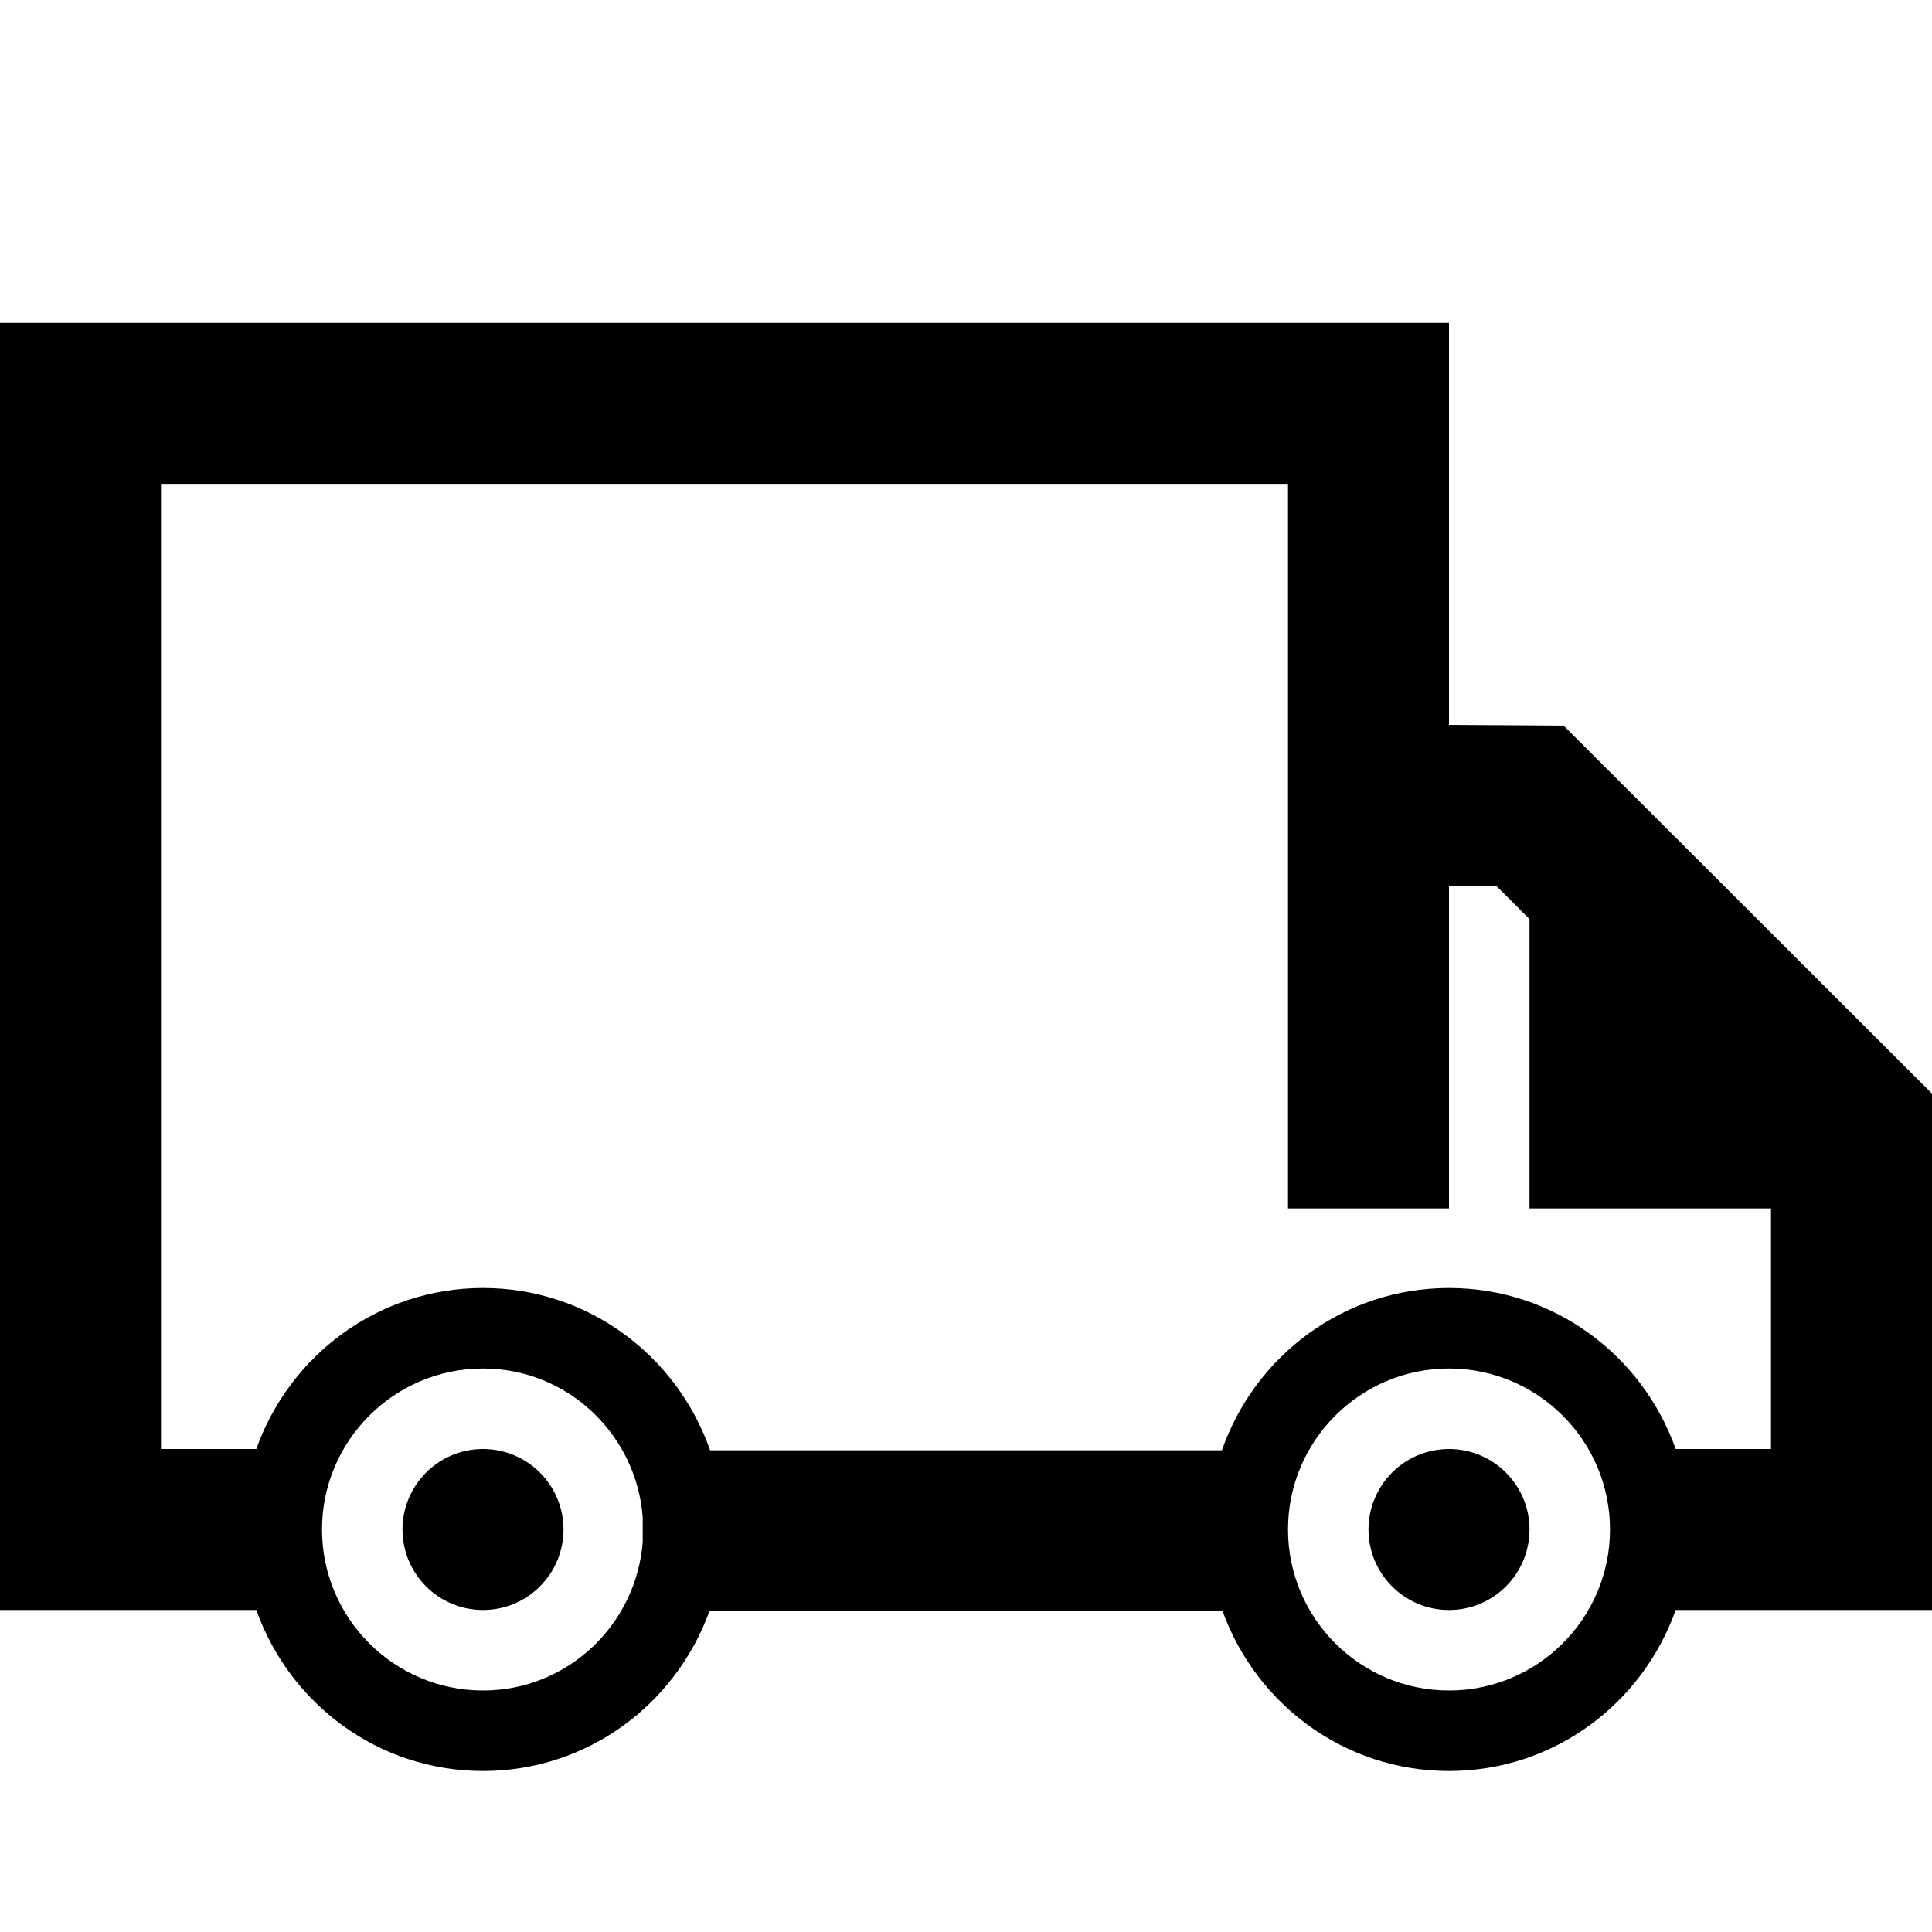
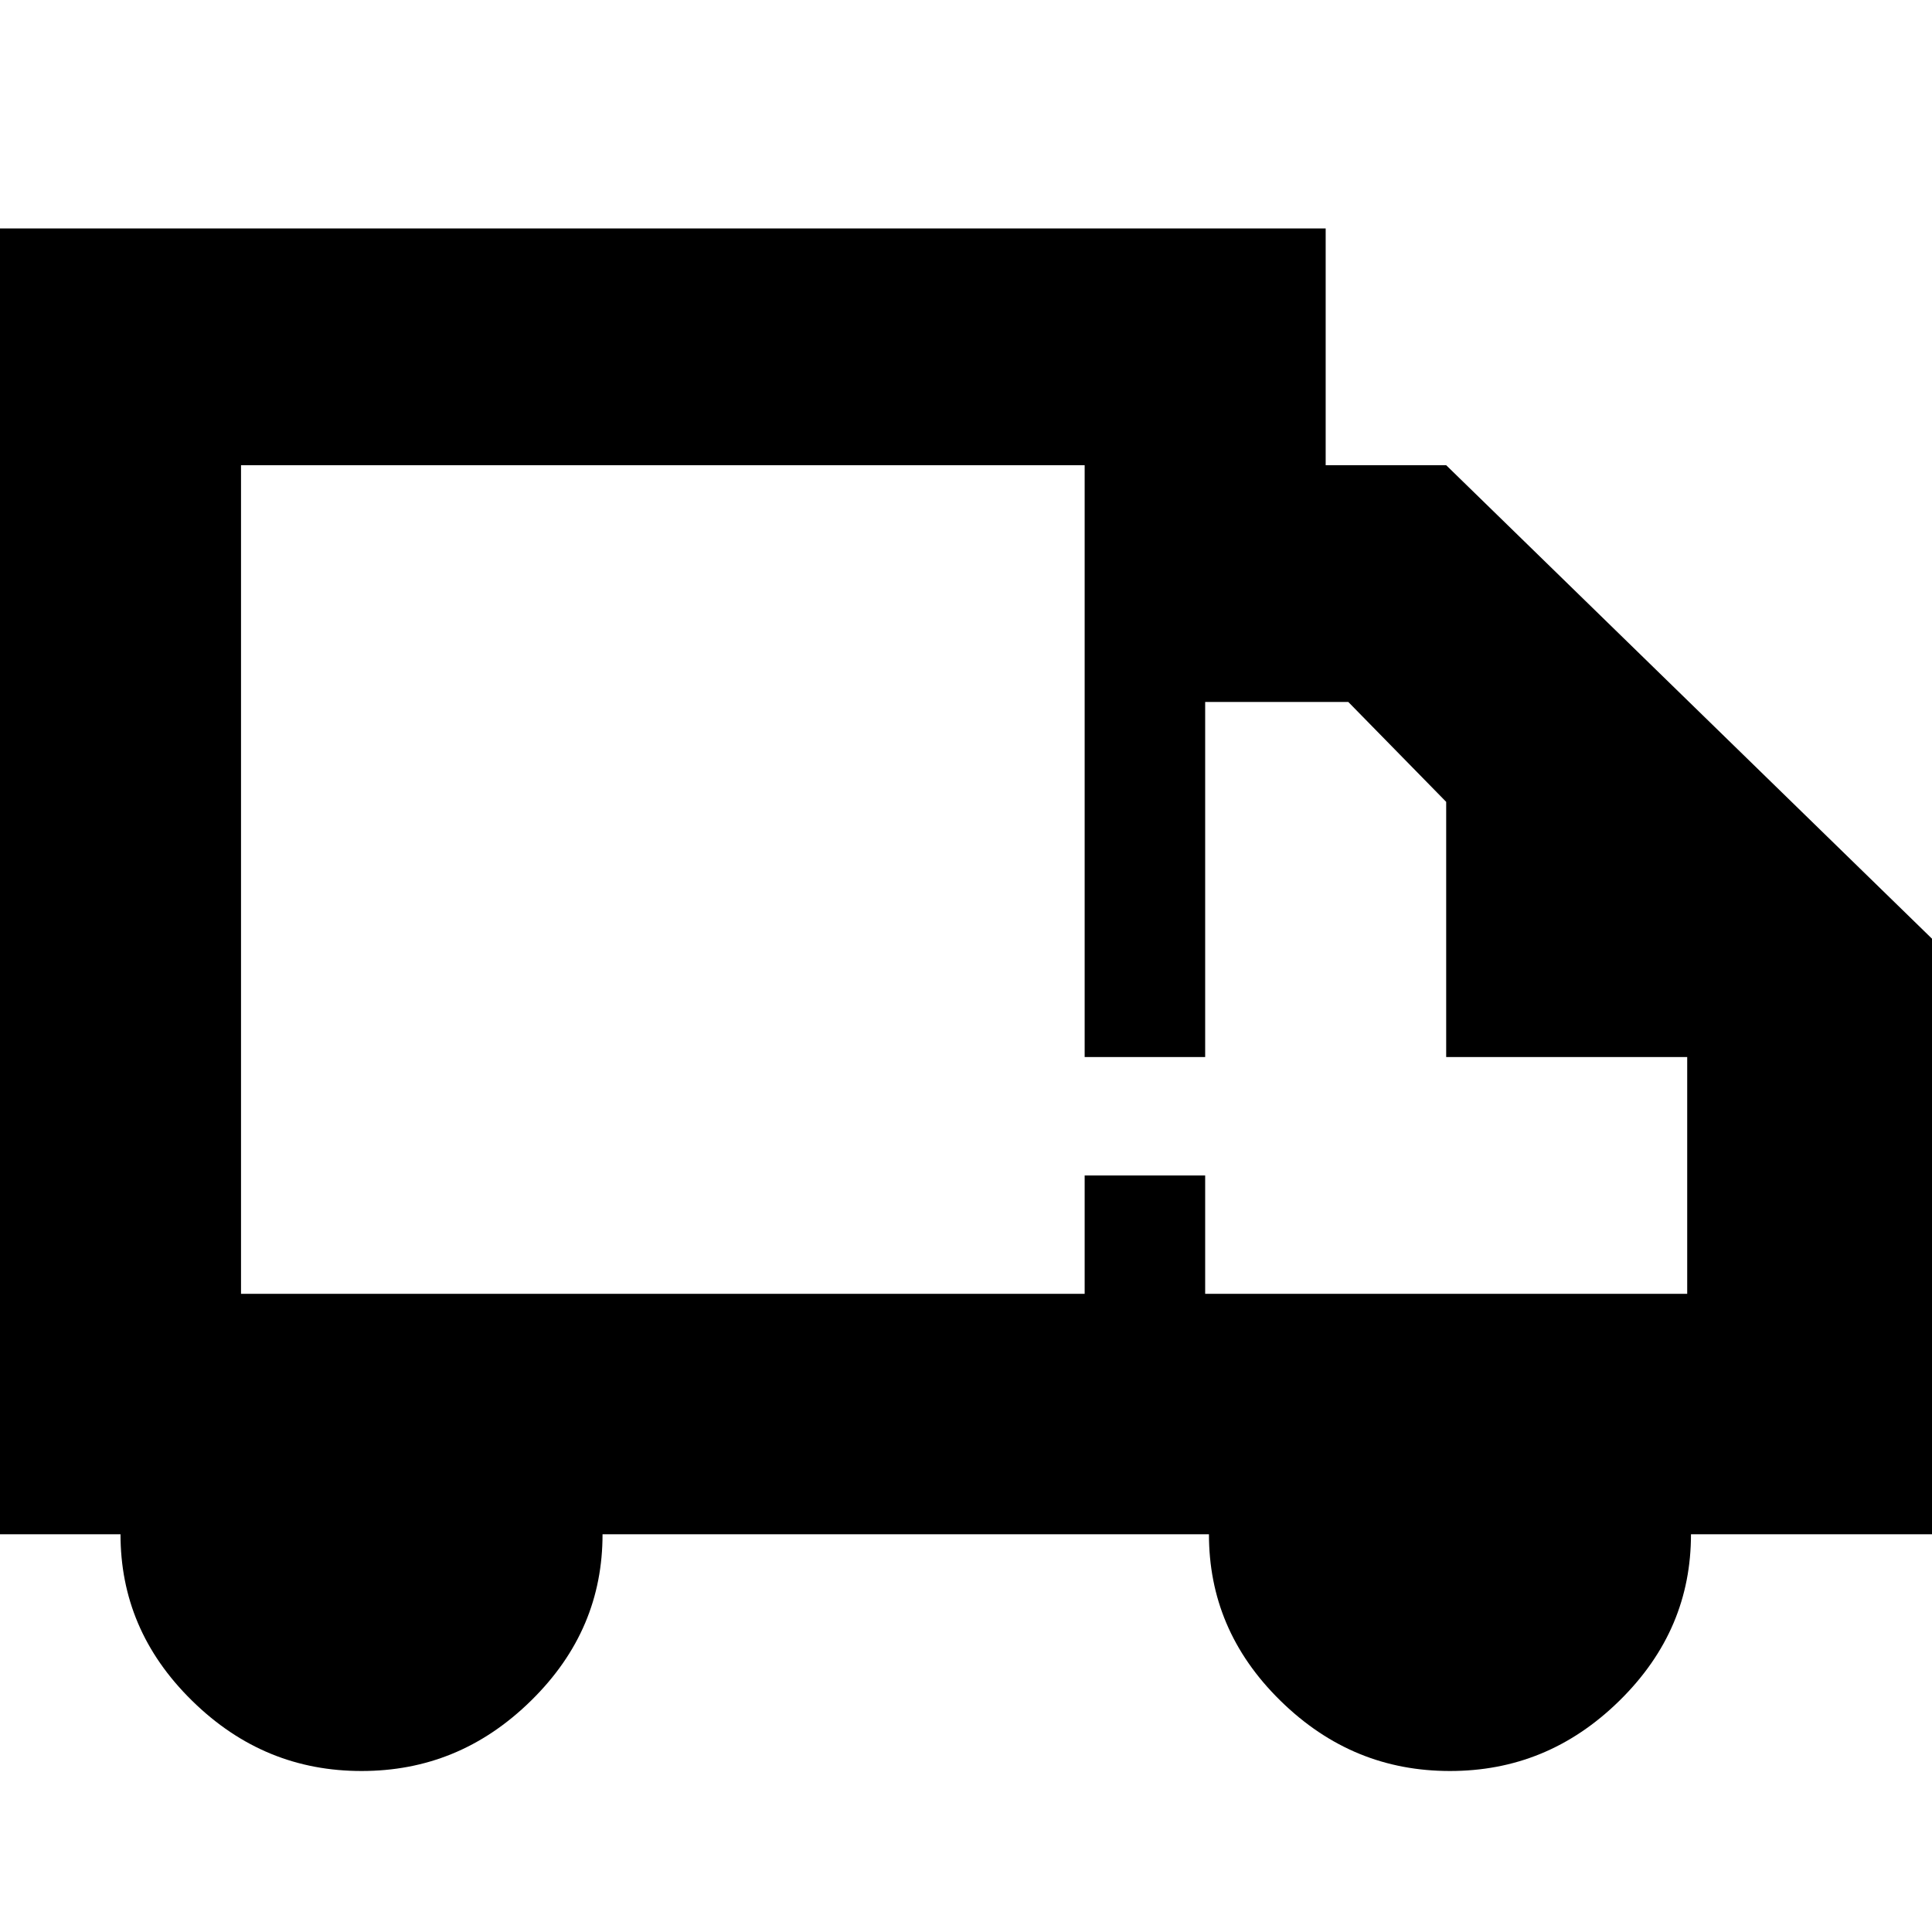
<svg xmlns="http://www.w3.org/2000/svg" width="24px" height="24px" viewBox="0 0 24 24" version="1.1">
  <defs />
  <g id="Page-1" stroke="none" stroke-width="1" fill="none" fill-rule="evenodd">
    <g id="truck" fill="#000000">
-       <g id="Truck-1" transform="translate(0, 4)">
-         <path d="M24,9.585 L19.424,5.014 L19.014,5.011 L18,5.005 L18,0.011 L0,0.011 L0,16 L3.184,16 C3.597,17.163 4.696,18 6,18 C7.299,18 8.394,17.17 8.812,16.016 L15.188,16.016 C15.606,17.17 16.701,18 18,18 C19.304,18 20.403,17.163 20.816,16 L24,16 L24,9.585 L24,9.585 Z M6,17 C4.897,17 4,16.103 4,15 C4,13.897 4.897,13 6,13 C7.05,13 7.904,13.816 7.984,14.846 L7.984,15.155 C7.904,16.184 7.05,17 6,17 L6,17 Z M18,17 C16.897,17 16,16.103 16,15 C16,13.897 16.897,13 18,13 C19.103,13 20,13.897 20,15 C20,16.103 19.103,17 18,17 L18,17 Z M20.816,14 C20.403,12.838 19.304,12 18,12 C16.69,12 15.588,12.845 15.179,14.016 L8.821,14.016 C8.412,12.845 7.31,12 6,12 C4.696,12 3.597,12.838 3.184,14 L2,14 L2,2.011 L16,2.011 L16,11.011 L18,11.011 L18,7.005 C18.209,7.006 18.419,7.008 18.592,7.009 L19,7.417 L19,11.011 L22,11.011 L22,14 L20.816,14 L20.816,14 Z" id="Fill-2" />
-         <path d="M6,14 C5.448,14 5,14.448 5,15 C5,15.552 5.448,16 6,16 C6.552,16 7,15.552 7,15 C7,14.448 6.552,14 6,14" id="Fill-3" />
-         <path d="M18,14 C17.448,14 17,14.448 17,15 C17,15.552 17.448,16 18,16 C18.552,16 19,15.552 19,15 C19,14.448 18.552,14 18,14" id="Fill-4" />
-       </g>
+       <path d="M24,11.661 L24,19.059 L21.006,19.059 C21.006,19.84 20.725,20.53 20.117,21.127 C19.509,21.724 18.807,22 18.012,22 C17.216,22 16.515,21.724 15.906,21.127 C15.298,20.53 15.018,19.84 15.018,19.059 L7.485,19.059 C7.485,19.84 7.205,20.53 6.596,21.127 C5.988,21.724 5.287,22 4.491,22 C3.696,22 2.994,21.724 2.386,21.127 C1.778,20.53 1.497,19.84 1.497,19.059 L0,19.059 L0,2.838 L16.468,2.838 L16.468,5.779 L17.965,5.779 L24,11.661 Z M20.959,16.072 L20.959,13.131 L17.965,13.131 L17.965,9.961 L16.749,8.72 L14.971,8.72 L14.971,13.131 L13.474,13.131 L13.474,5.779 L2.994,5.779 L2.994,16.072 L13.474,16.072 L13.474,14.602 L14.971,14.602 L14.971,16.072 L20.959,16.072 Z" id="Page-1" />
    </g>
  </g>
</svg>
